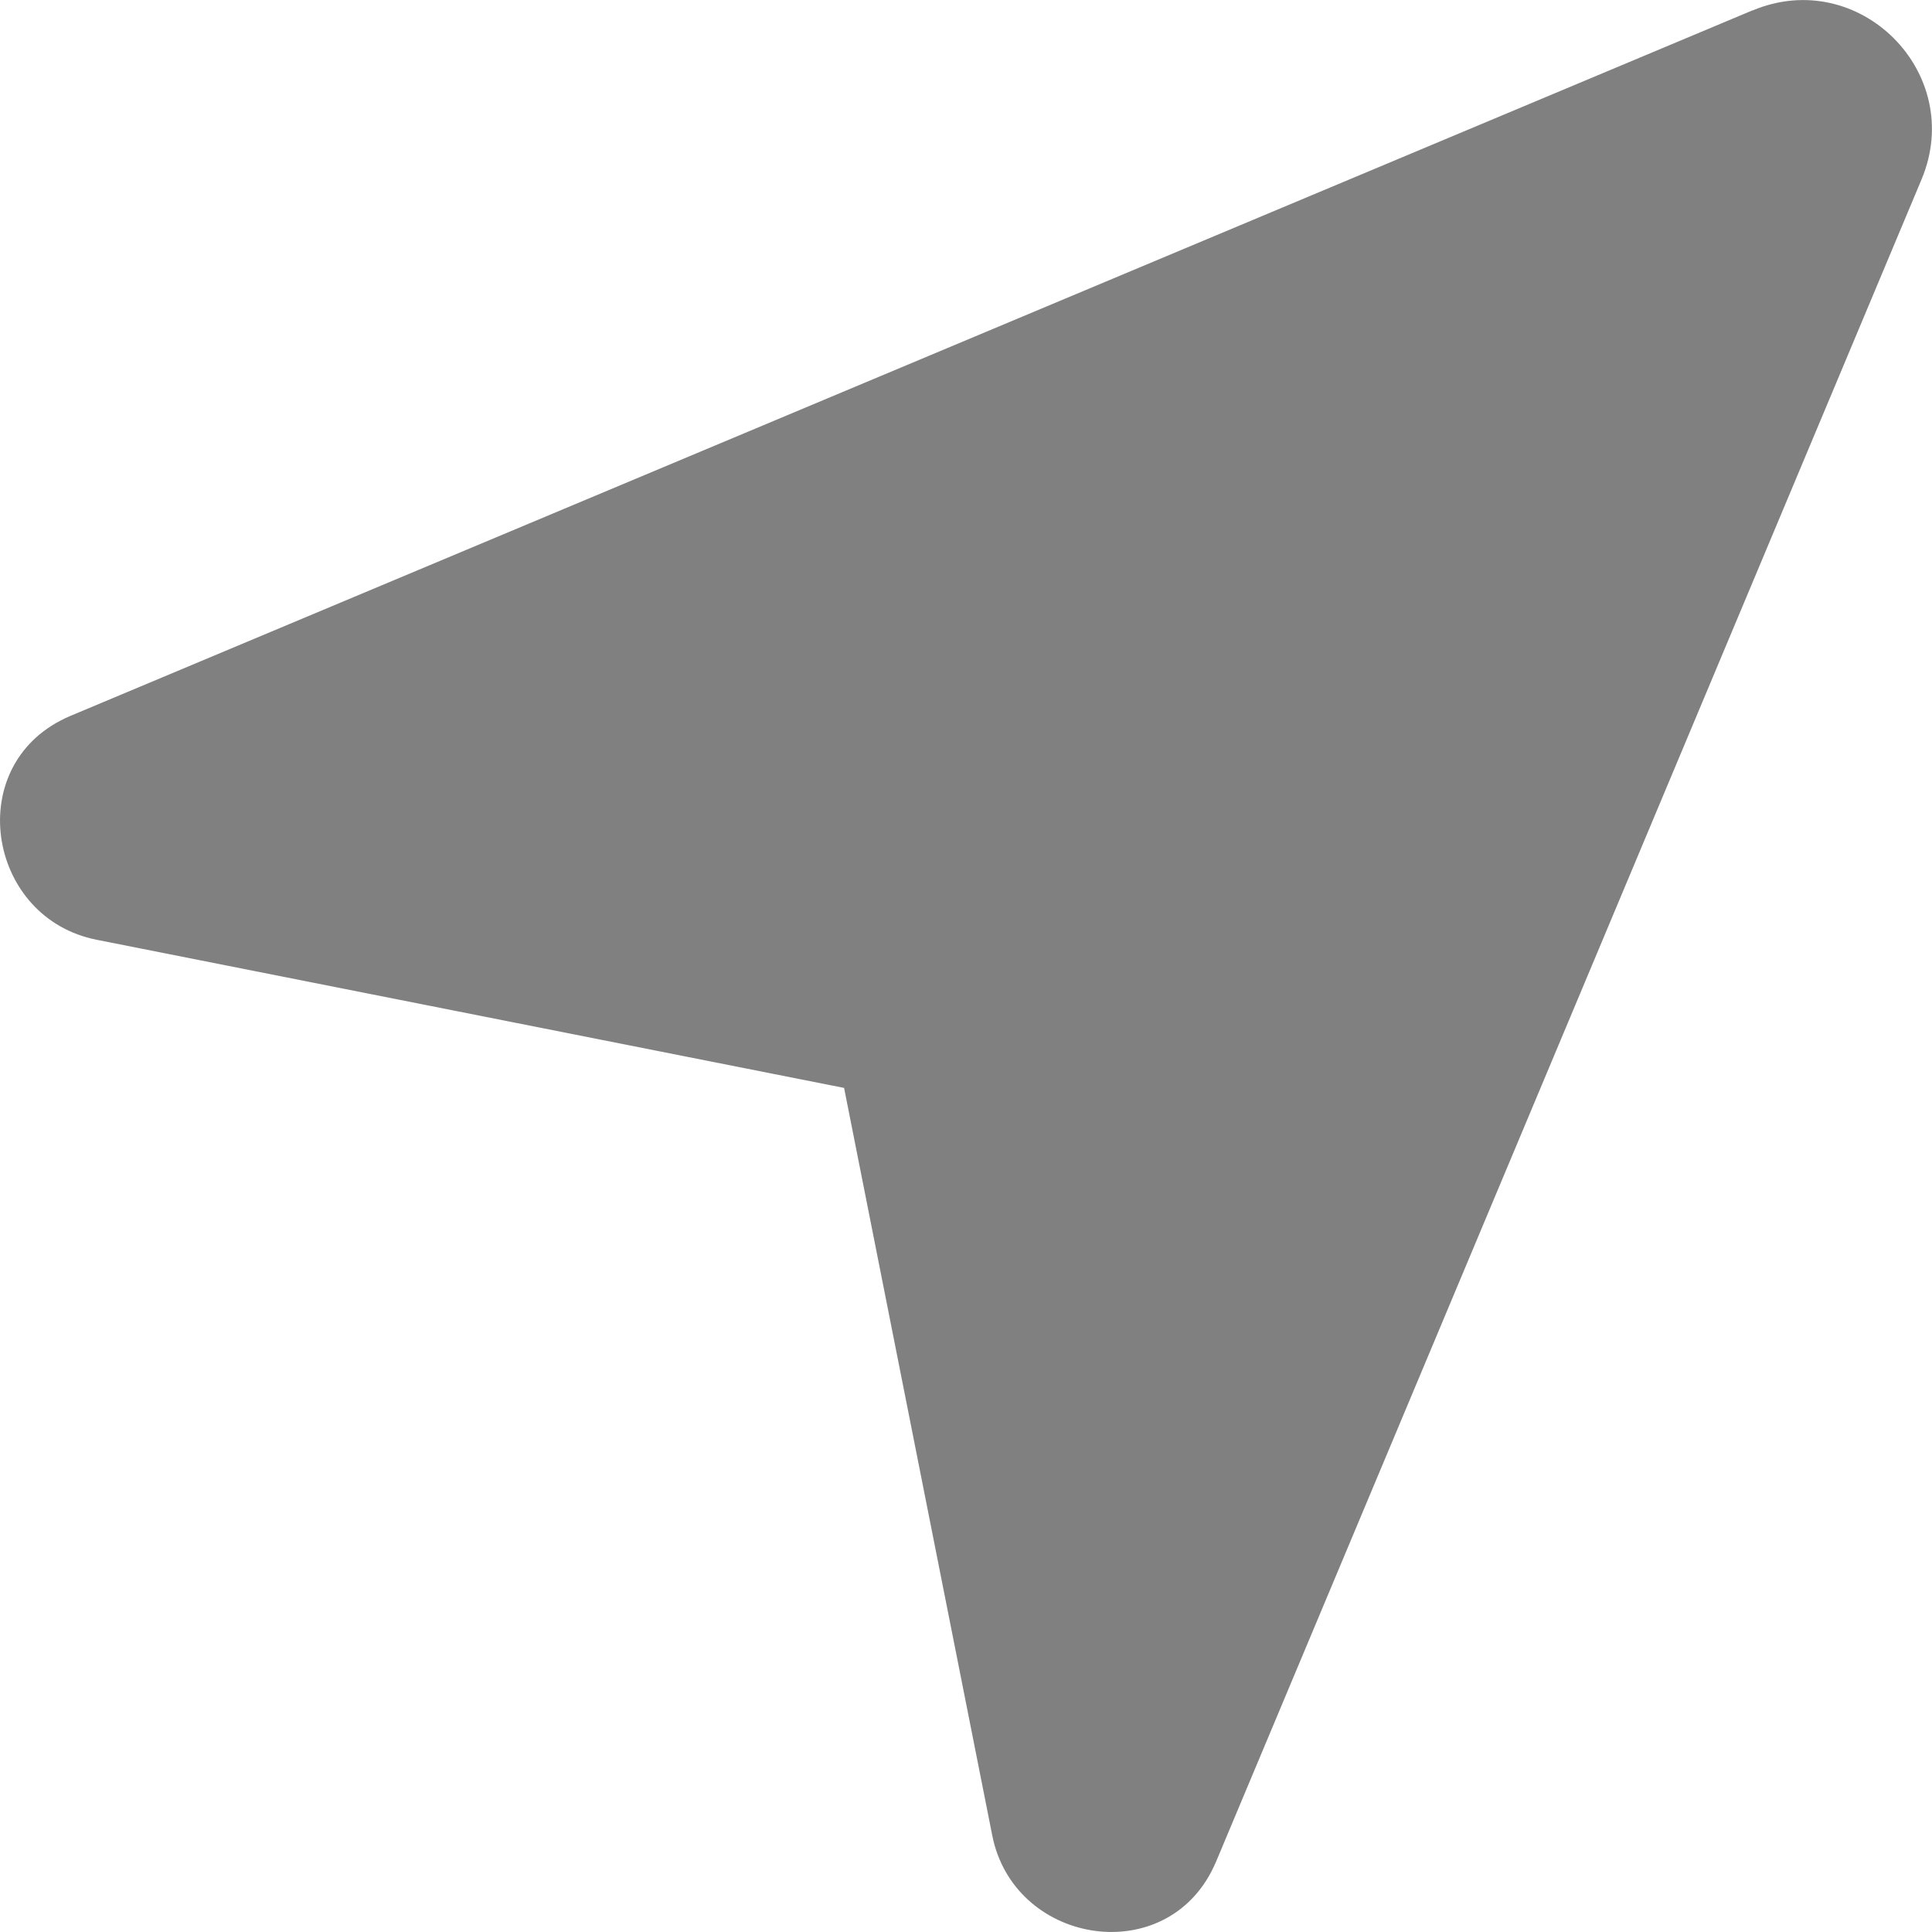
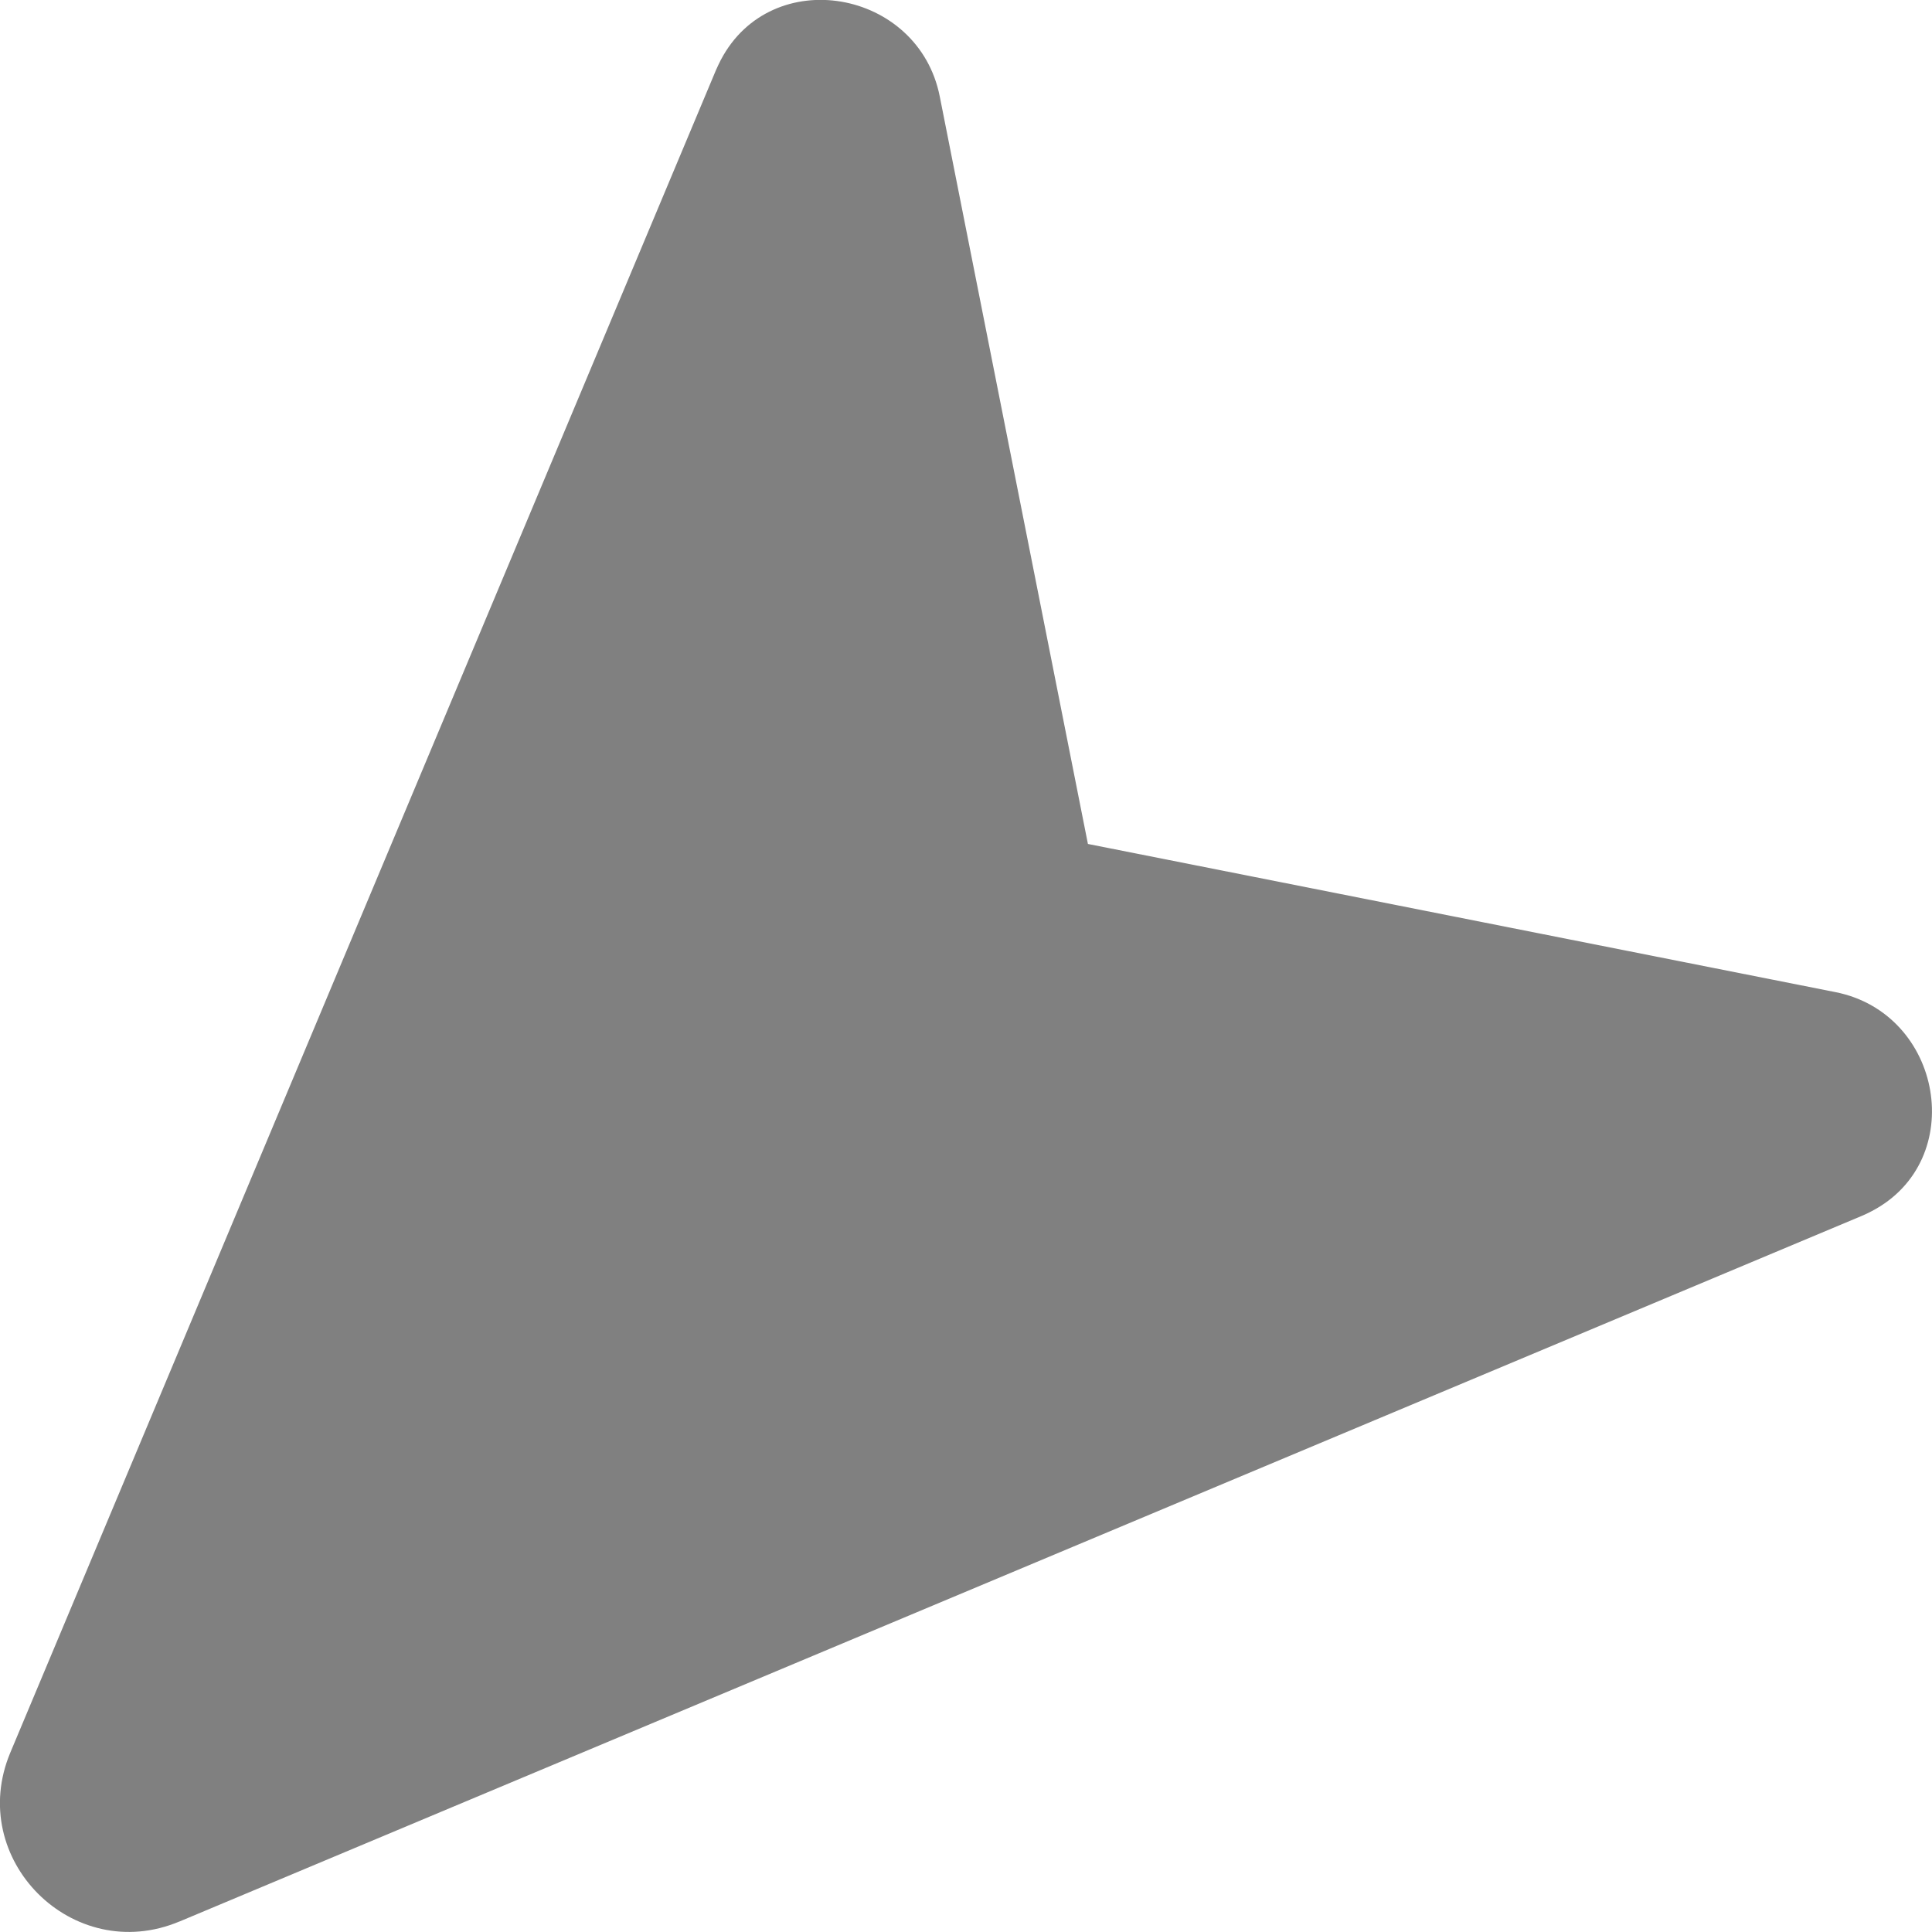
<svg xmlns="http://www.w3.org/2000/svg" id="Layer_2" data-name="Layer 2" viewBox="0 0 147.22 147.22">
  <defs>
    <style>
      .cls-1 {
        fill: gray;
      }
    </style>
  </defs>
  <g id="Layer_2-2" data-name="Layer 2">
-     <path class="cls-1" d="m133.54.79L5.37,54.55c-.27.11-.53.24-.78.37-7.39,3.87-5.41,15.07,2.77,16.69l56.96,11.29,11.29,56.96c1.62,8.18,12.82,10.16,16.69,2.77.13-.25.25-.51.37-.78L146.42,13.68c3.41-8.13-4.76-16.29-12.88-12.88Z" />
+     <path class="cls-1" d="m13.68,146.42l128.17-53.76c.27-.11.53-.24.78-.37,7.39-3.87,5.41-15.07-2.77-16.69l-56.96-11.29-11.29-56.96c-1.62-8.18-12.82-10.16-16.69-2.77-.13.25-.25.51-.37.78L.79,133.54c-3.41,8.13,4.76,16.29,12.88,12.88Z" />
  </g>
</svg>
